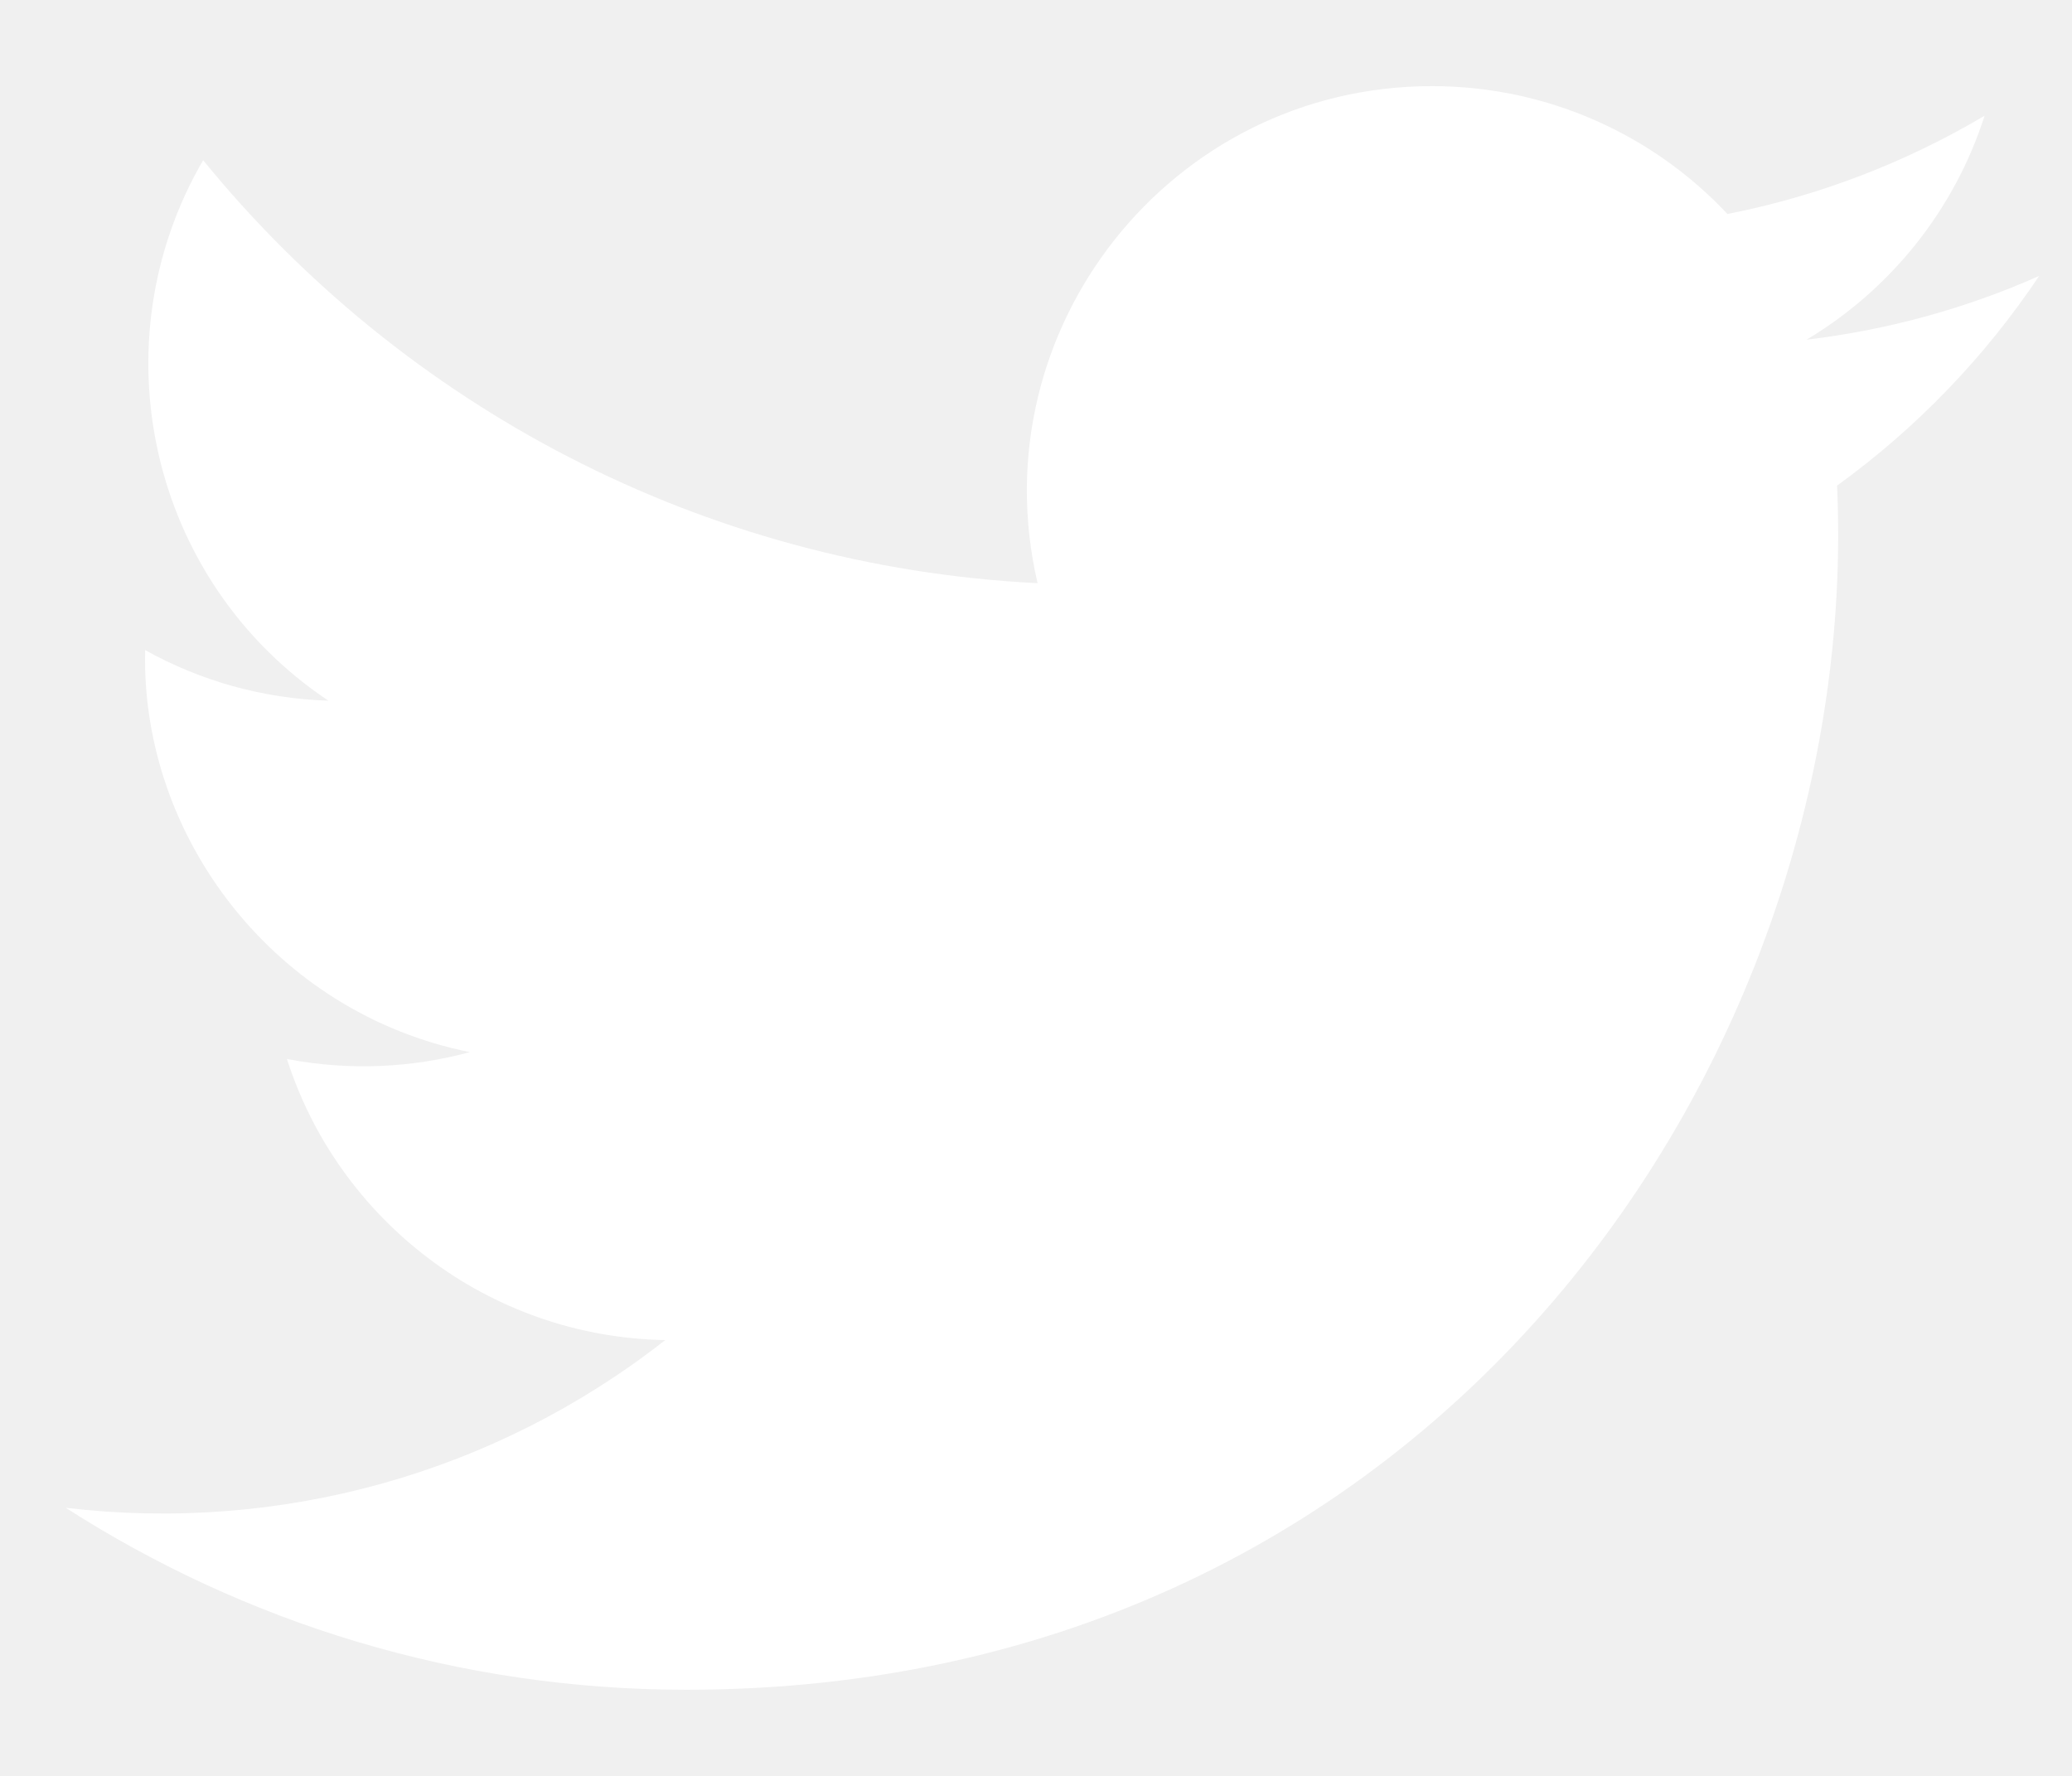
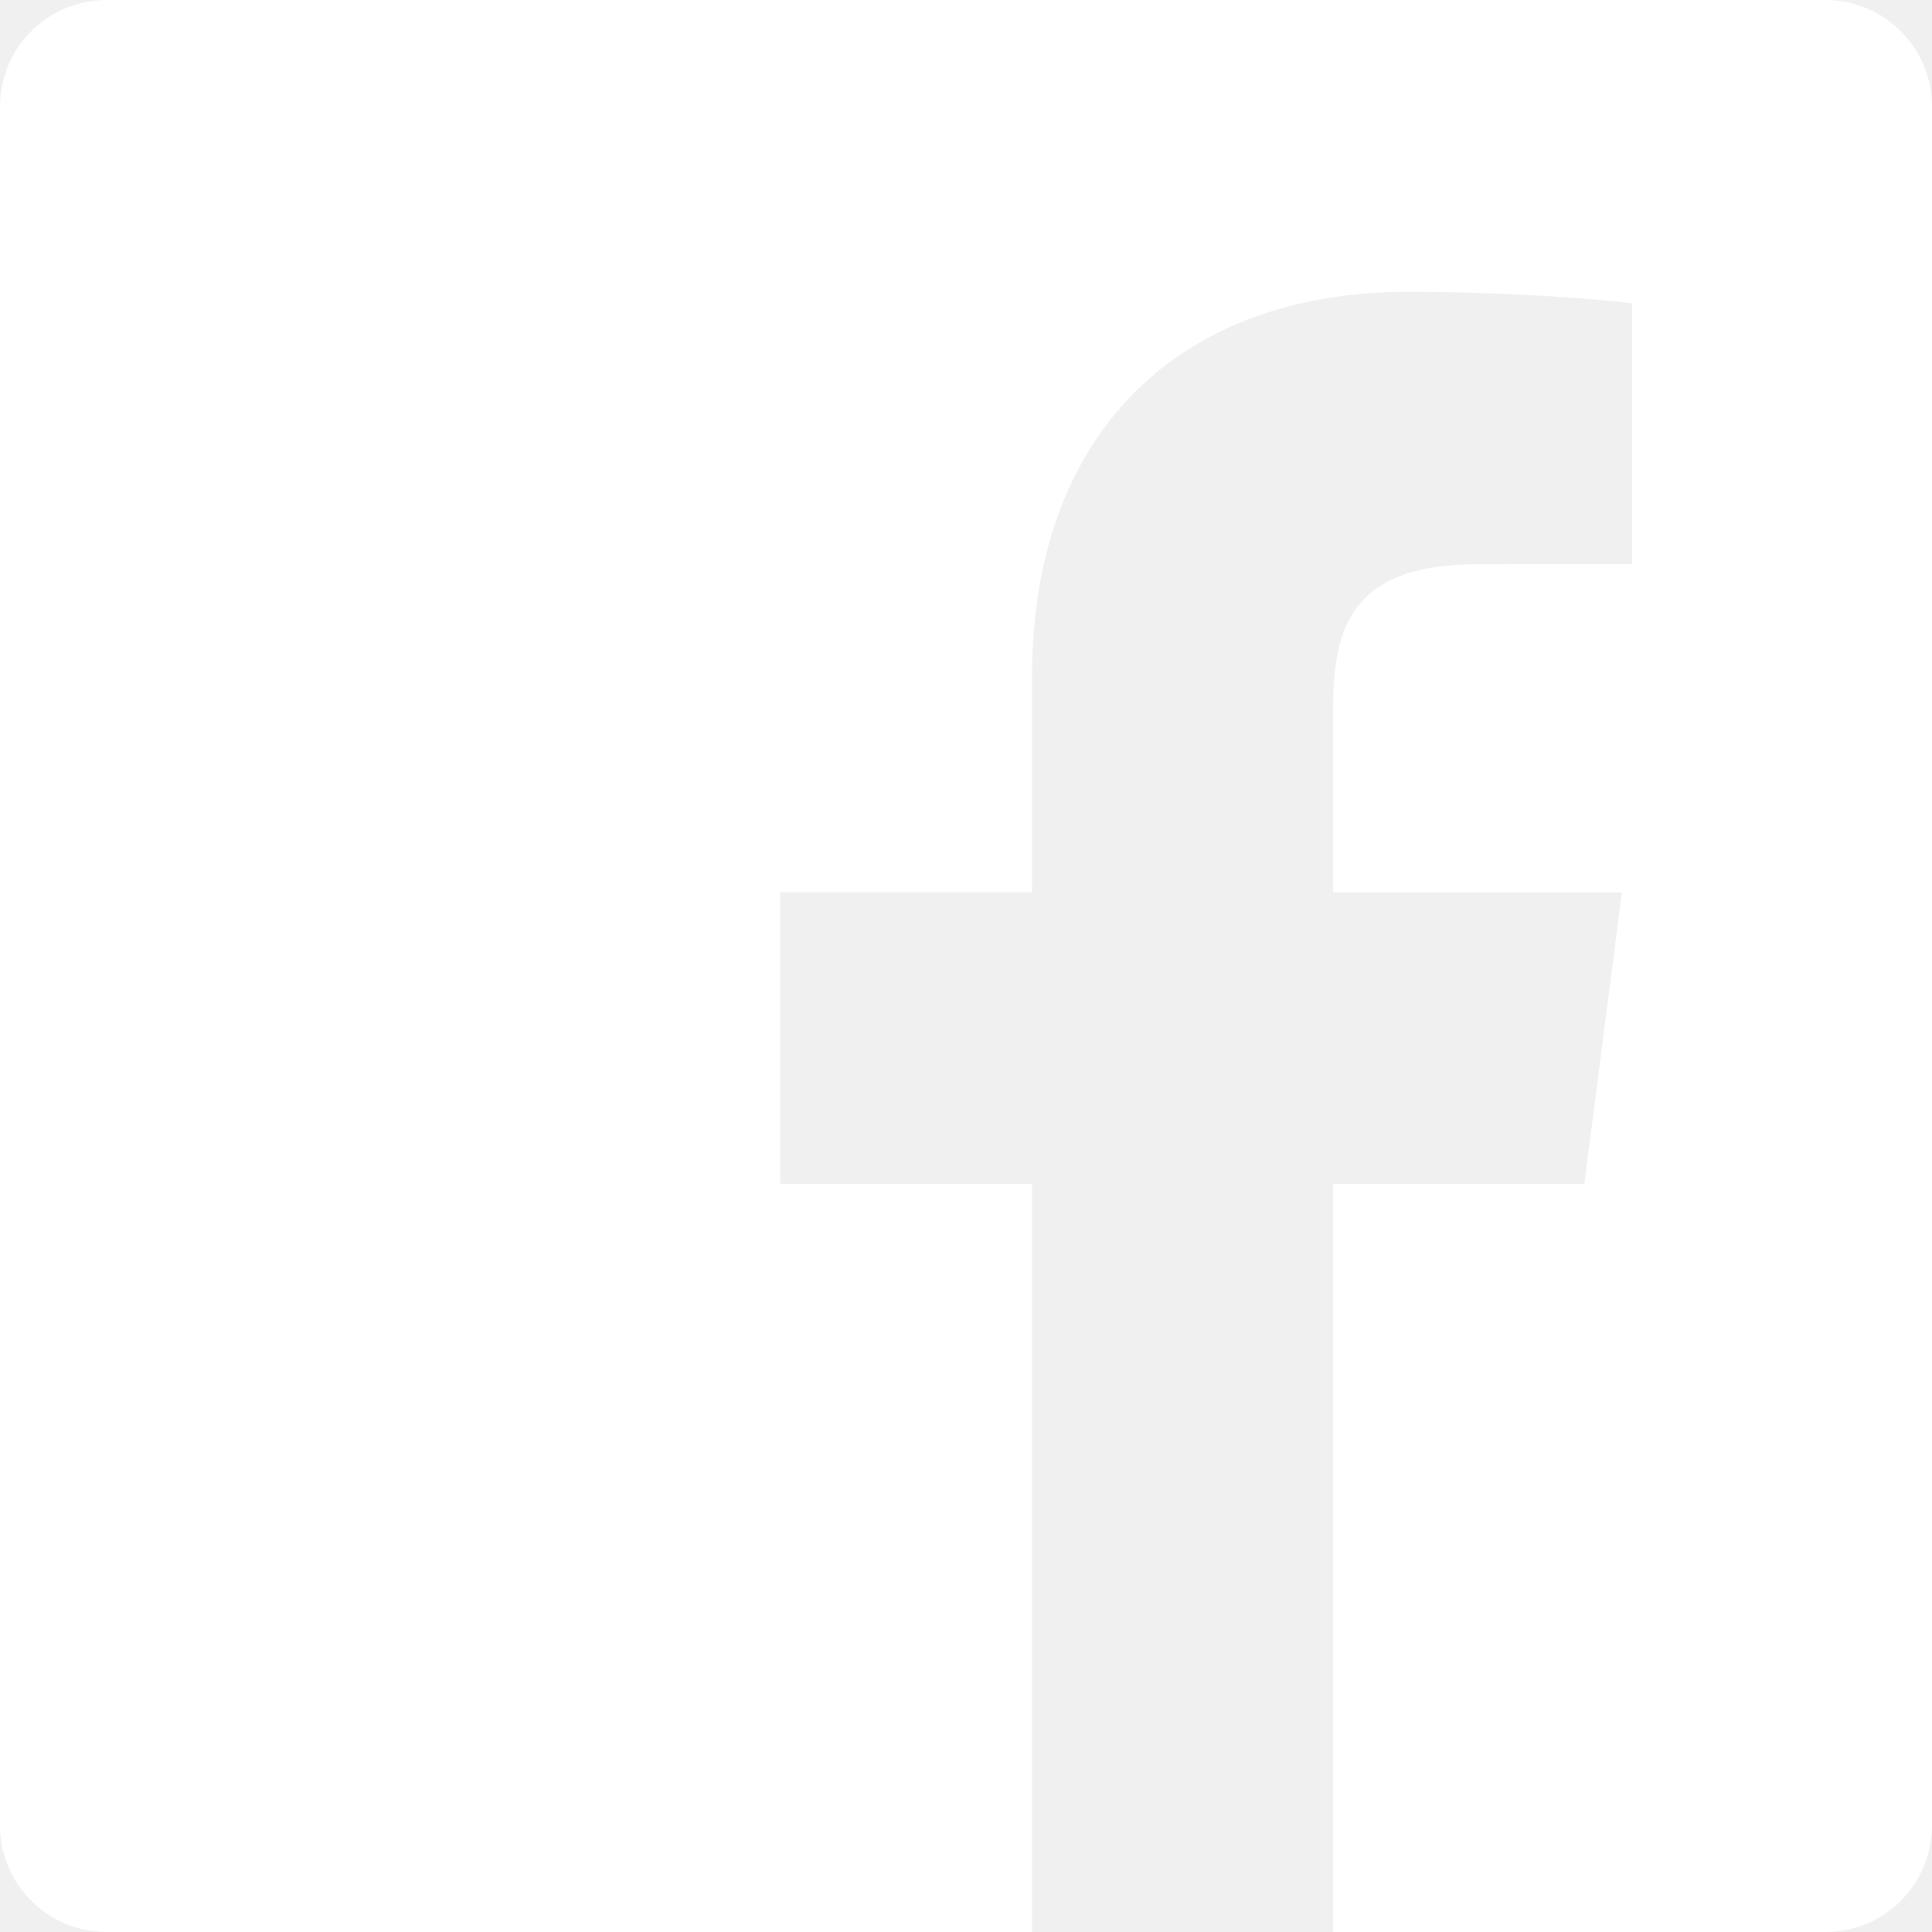
- <svg xmlns="http://www.w3.org/2000/svg" width="21" height="18" viewBox="0 0 21 18" fill="none">
-   <path d="M20.667 2.797C19.931 3.124 19.14 3.344 18.31 3.443C19.157 2.936 19.808 2.132 20.114 1.173C19.322 1.643 18.443 1.985 17.508 2.169C16.761 1.372 15.693 0.873 14.513 0.873C11.864 0.873 9.918 3.345 10.516 5.911C7.107 5.74 4.083 4.107 2.059 1.624C0.984 3.468 1.502 5.881 3.328 7.102C2.657 7.081 2.023 6.897 1.471 6.589C1.426 8.49 2.788 10.268 4.762 10.664C4.184 10.821 3.552 10.857 2.908 10.734C3.43 12.364 4.945 13.55 6.742 13.583C5.017 14.936 2.843 15.54 0.667 15.283C2.483 16.448 4.64 17.127 6.957 17.127C14.575 17.127 18.879 10.693 18.619 4.922C19.421 4.342 20.117 3.62 20.667 2.797Z" fill="white" />
+ <svg xmlns="http://www.w3.org/2000/svg" width="20" height="20" viewBox="0 0 20 20" fill="none">
+   <path d="M18.896 0H1.104C0.494 0 0 0.494 0 1.104V18.897C0 19.506 0.494 20 1.104 20H10.683V12.255H8.077V9.237H10.683V7.011C10.683 4.428 12.261 3.021 14.566 3.021C15.67 3.021 16.618 3.103 16.895 3.14V5.84L15.297 5.841C14.043 5.841 13.801 6.437 13.801 7.31V9.238H16.79L16.401 12.256H13.801V20H18.898C19.506 20 20 19.506 20 18.896V1.104C20 0.494 19.506 0 18.896 0Z" fill="white" />
</svg>
